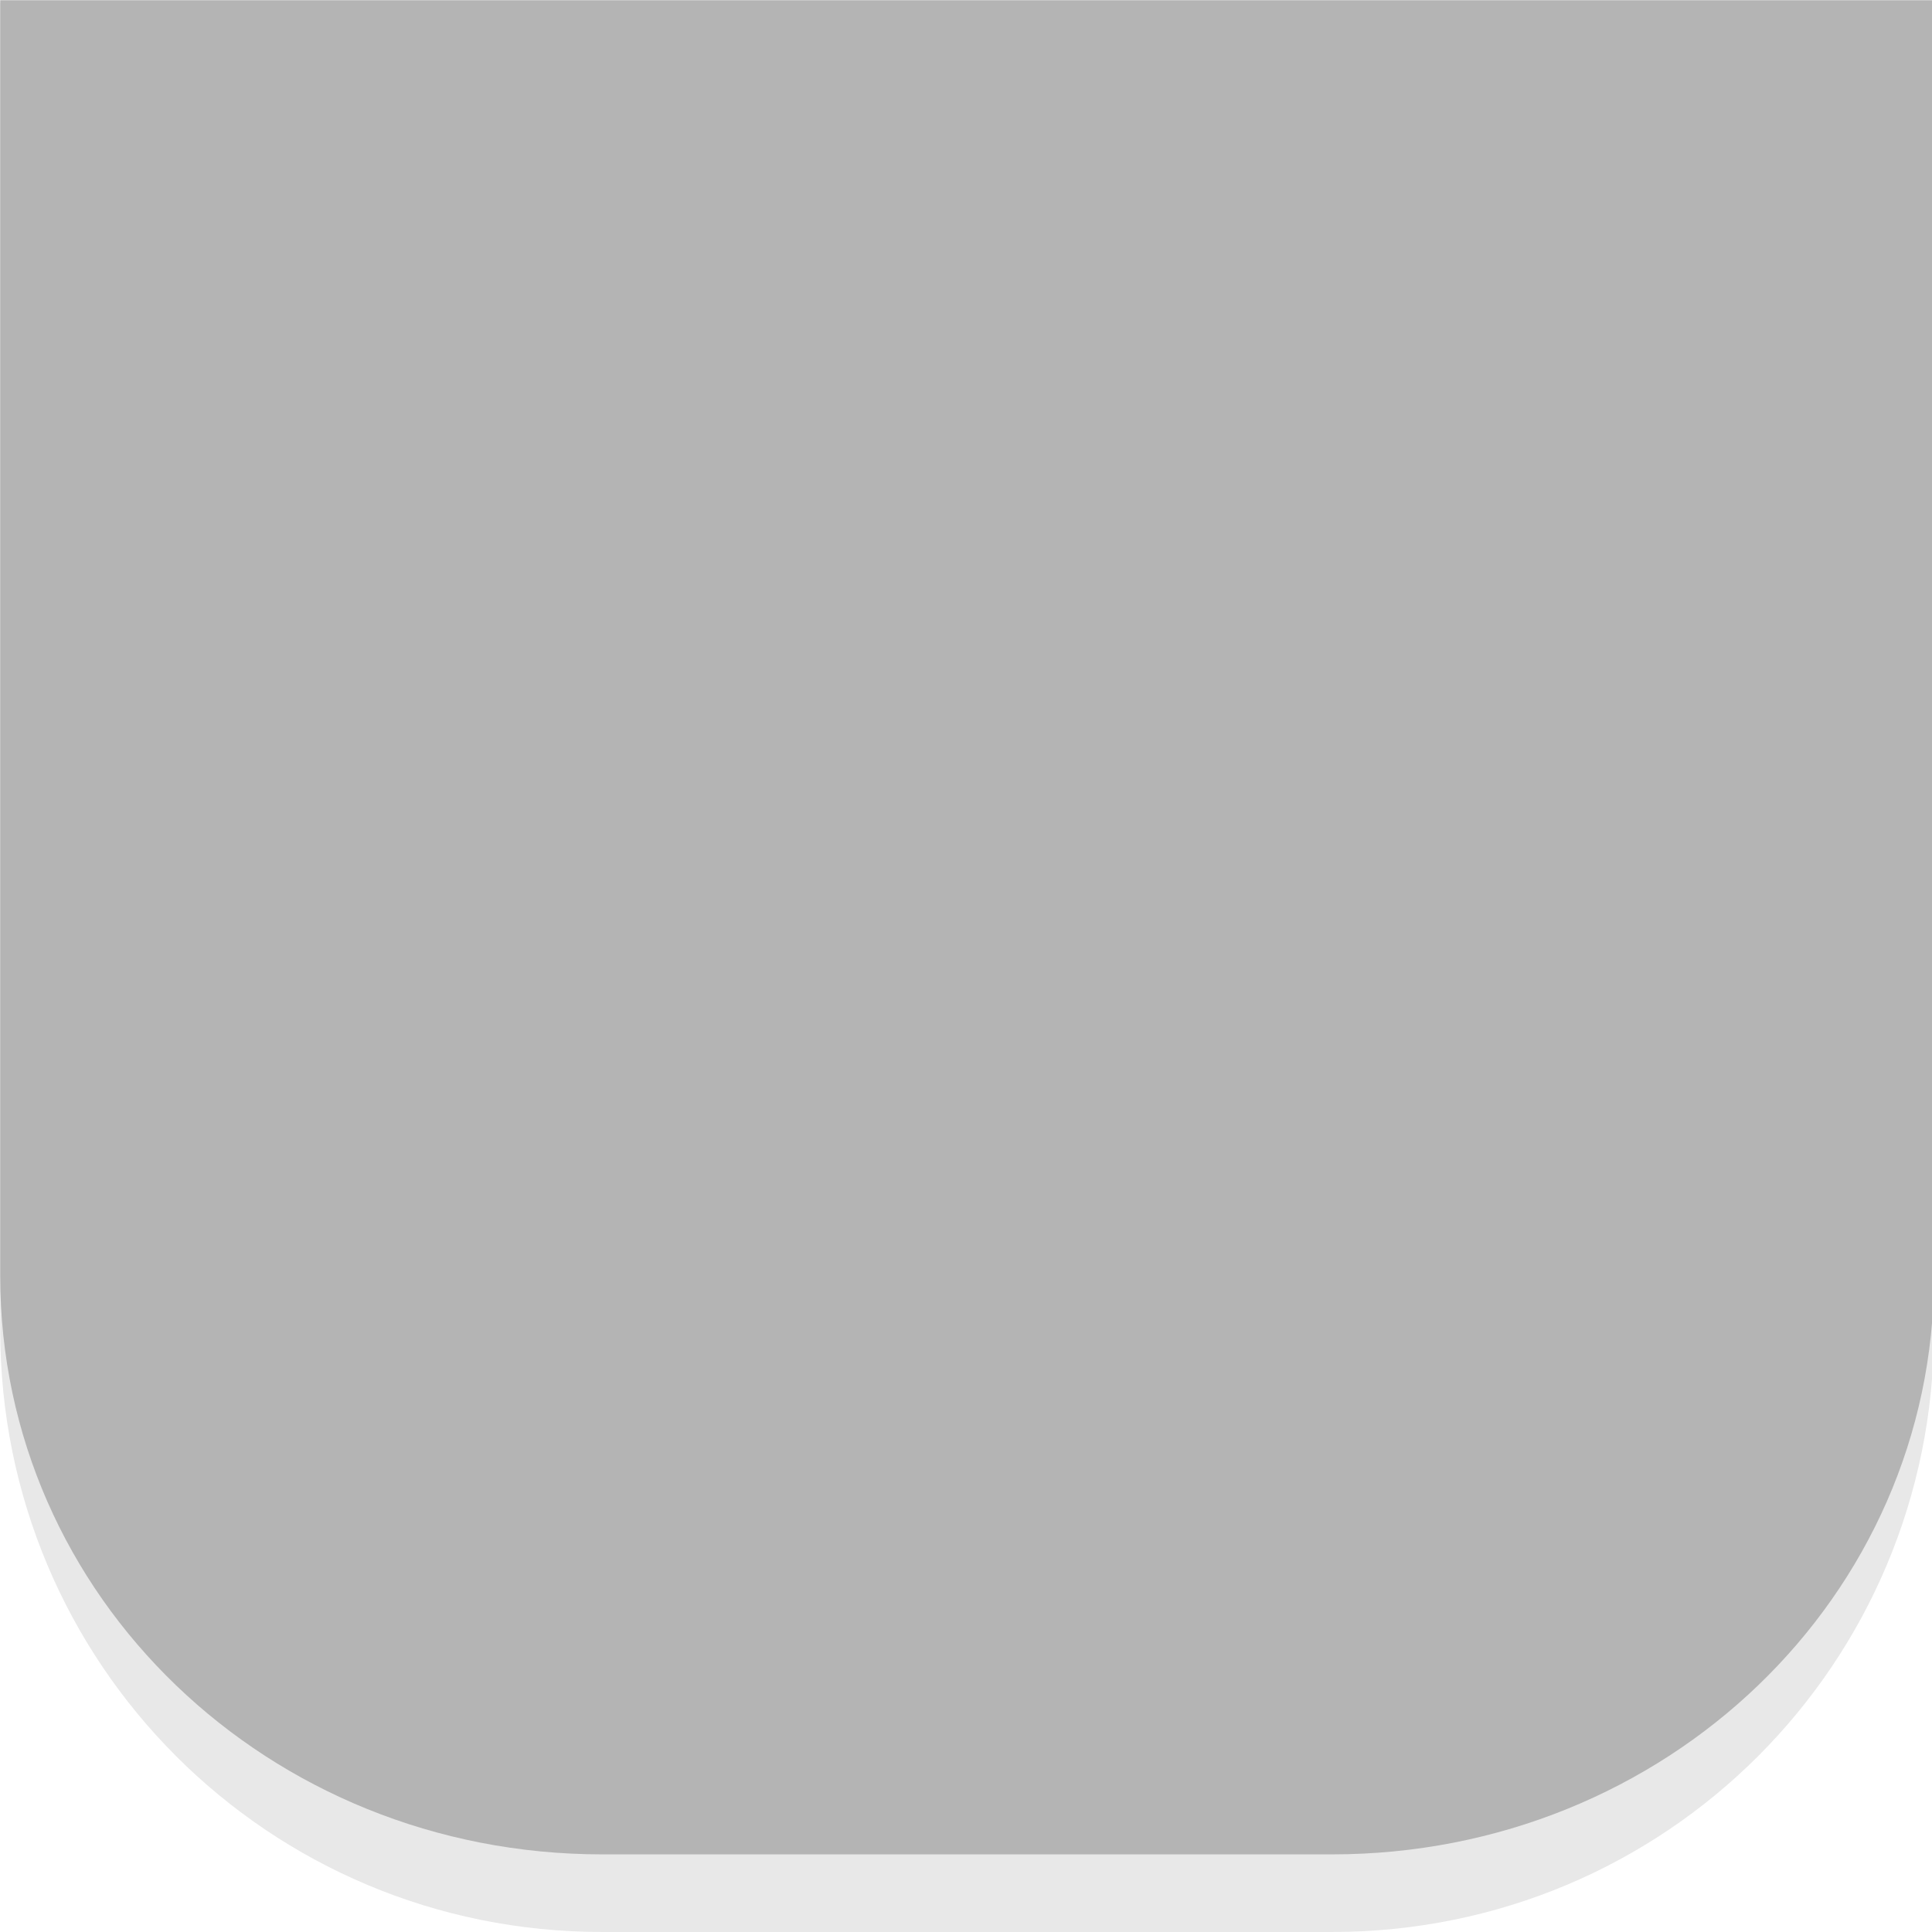
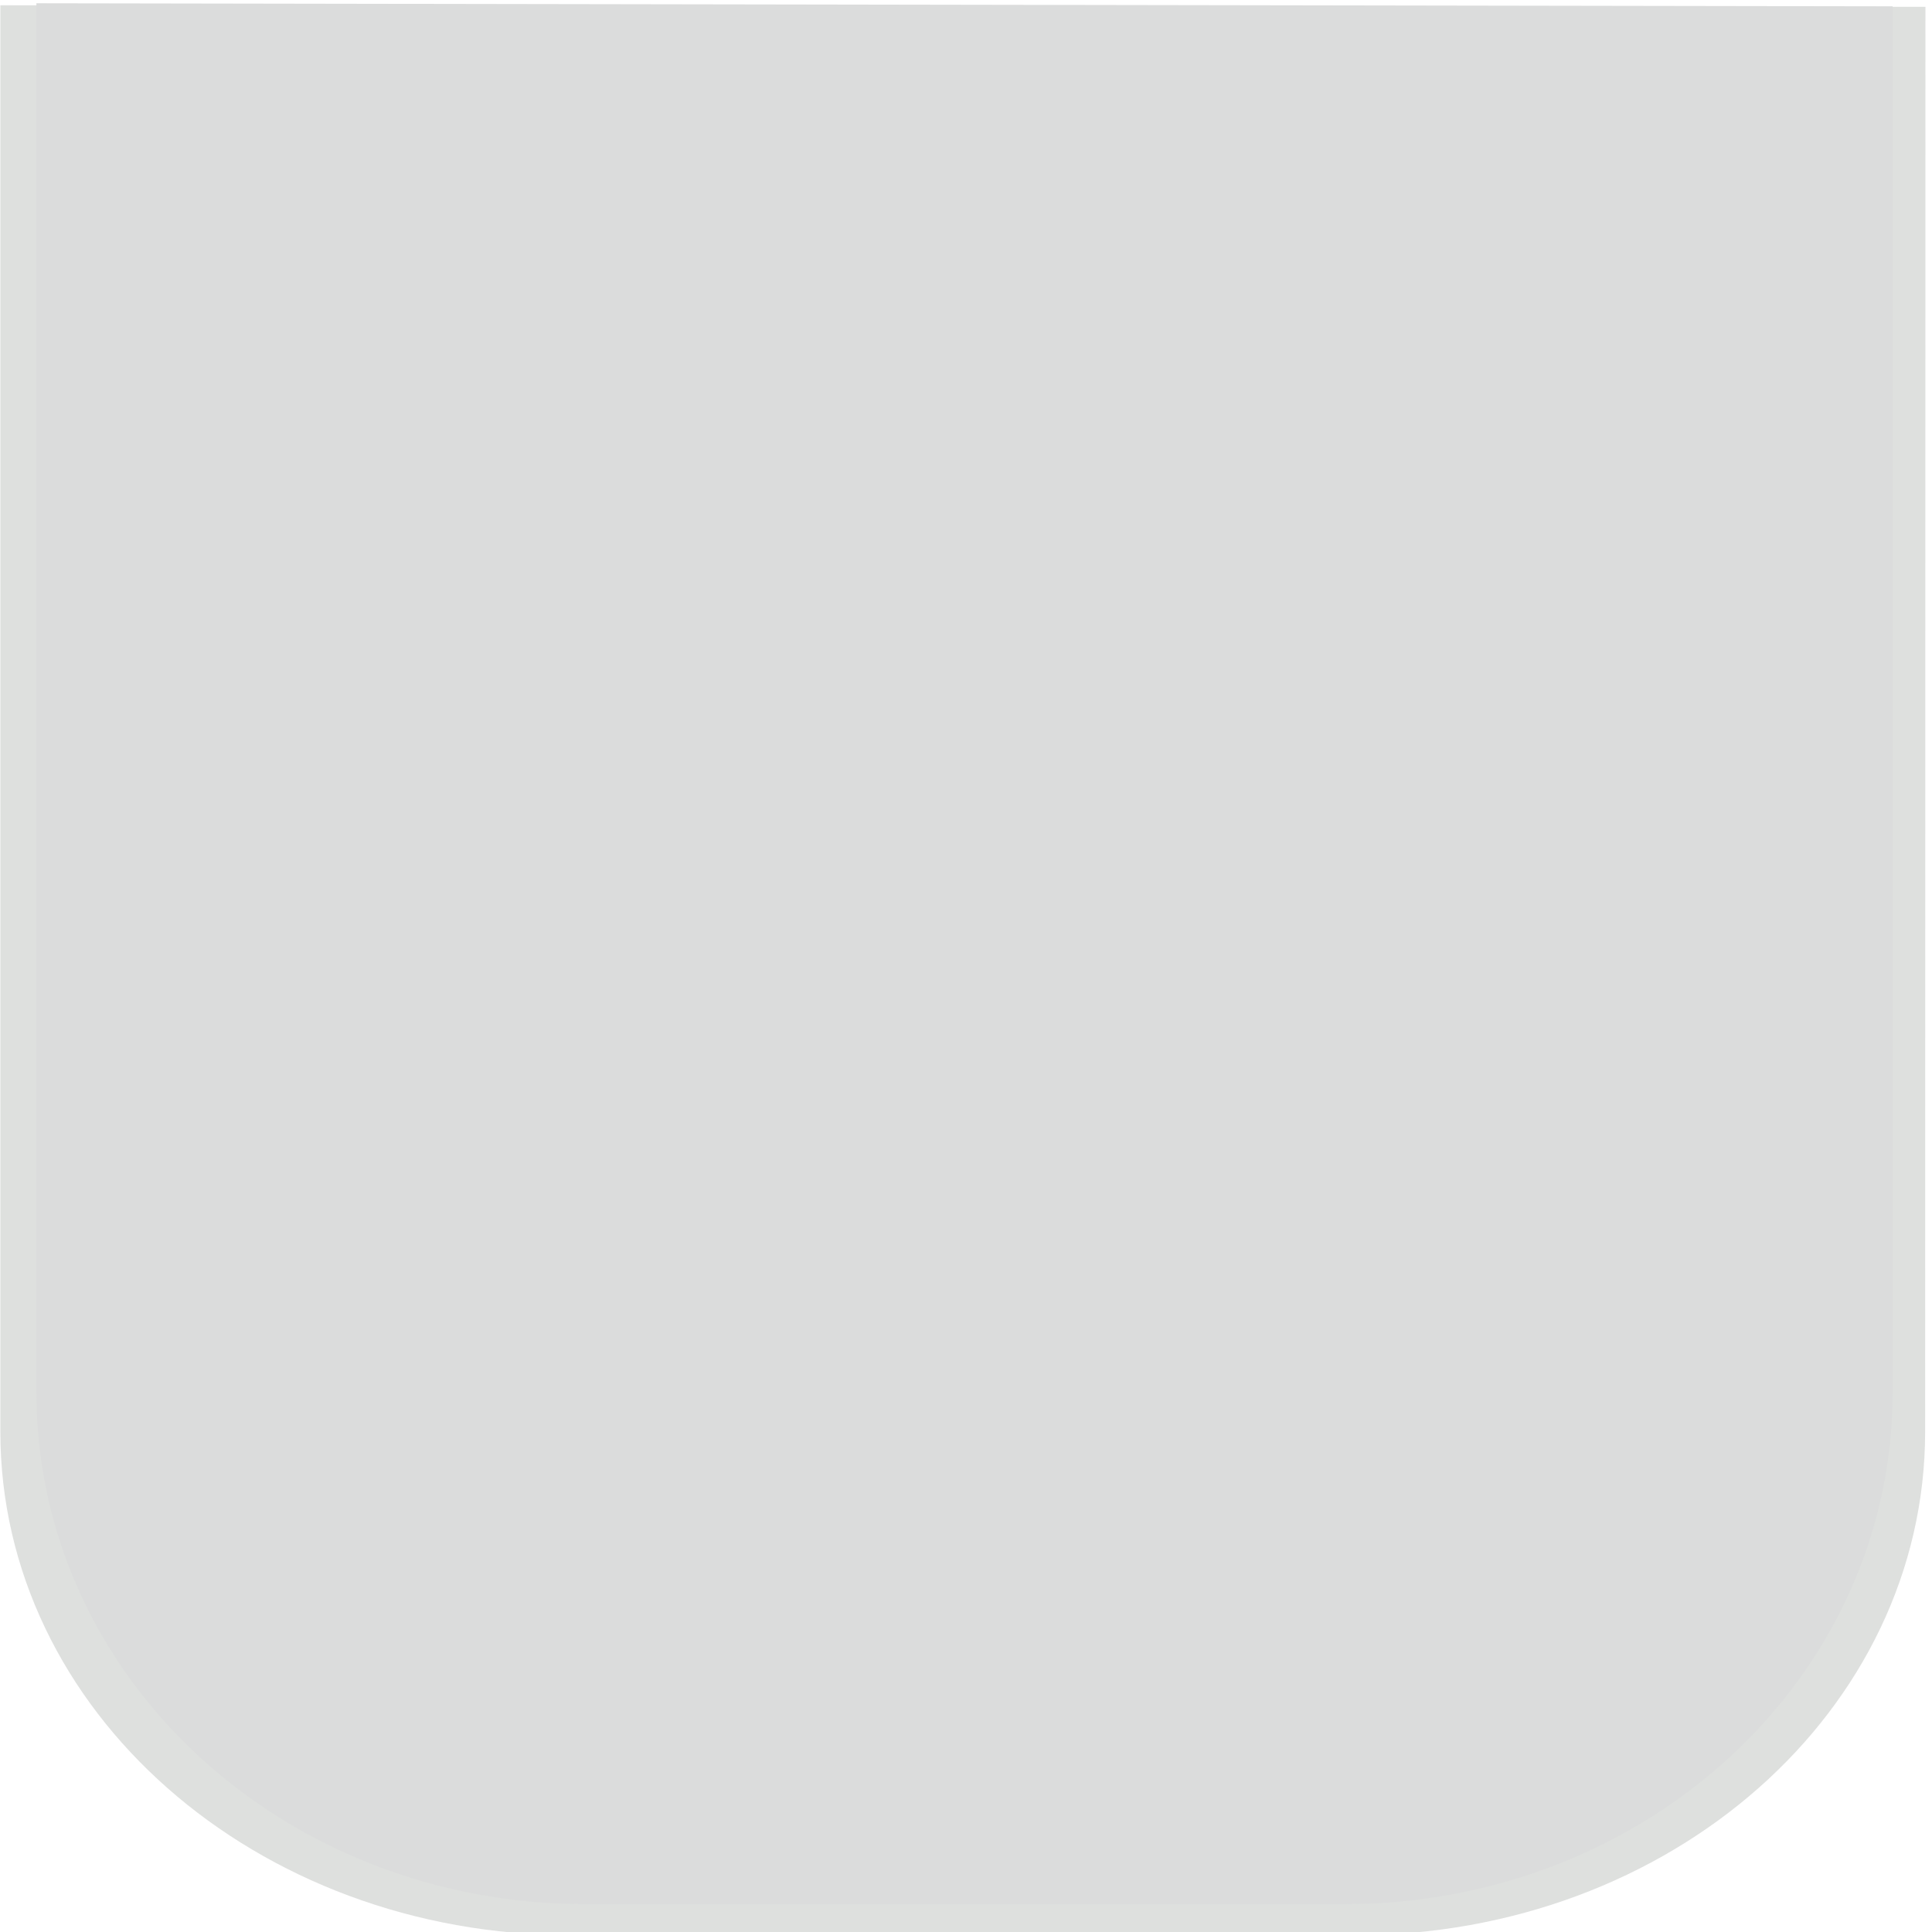
<svg xmlns="http://www.w3.org/2000/svg" xmlns:xlink="http://www.w3.org/1999/xlink" width="67" height="67" id="svg13594" version="1.1">
  <defs id="defs13596">
    <linearGradient id="linearGradient14267">
      <stop style="stop-color:#858789;stop-opacity:1;" offset="0" id="stop14269" />
      <stop style="stop-color:#858789;stop-opacity:0;" offset="1" id="stop14271" />
    </linearGradient>
    <linearGradient id="linearGradient14257">
      <stop style="stop-color:#cecece;stop-opacity:1;" offset="0" id="stop14259" />
      <stop style="stop-color:#e8e8e8;stop-opacity:1;" offset="1" id="stop14261" />
    </linearGradient>
    <linearGradient id="linearGradient14125">
      <stop style="stop-color:#141414;stop-opacity:0.808;" offset="0" id="stop14127" />
      <stop style="stop-color:#505050;stop-opacity:0.208;" offset="1" id="stop14129" />
    </linearGradient>
    <linearGradient xlink:href="#linearGradient14125" id="linearGradient14131" x1="18.578" y1="1018.235" x2="18.702" y2="1046.922" gradientUnits="userSpaceOnUse" />
    <linearGradient xlink:href="#linearGradient14125" id="linearGradient14228" x1="19.413" y1="1018.173" x2="19.66" y2="1047.849" gradientUnits="userSpaceOnUse" />
    <linearGradient xlink:href="#linearGradient14125" id="linearGradient14249" gradientUnits="userSpaceOnUse" x1="19.413" y1="1018.173" x2="19.66" y2="1047.849" />
    <linearGradient xlink:href="#linearGradient14125" id="linearGradient14251" gradientUnits="userSpaceOnUse" x1="19.413" y1="1018.173" x2="19.66" y2="1047.849" />
    <linearGradient xlink:href="#linearGradient14125" id="linearGradient14253" gradientUnits="userSpaceOnUse" x1="19.413" y1="1018.173" x2="19.66" y2="1047.849" />
    <radialGradient xlink:href="#linearGradient14267" id="radialGradient14273" cx="628.278" cy="364.412" fx="628.278" fy="364.412" r="428.146" gradientTransform="matrix(0.9999969,-0.00250312,0.00178412,0.7127565,-0.6481867,51.87602)" gradientUnits="userSpaceOnUse" />
    <linearGradient xlink:href="#linearGradient14125" id="linearGradient18312" x1="1046.594" y1="-32.058" x2="1046.594" y2="0.055" gradientUnits="userSpaceOnUse" gradientTransform="matrix(2.161477,0,0,0.7546293,-3301.08,24.1465)" />
+     <linearGradient xlink:href="#linearGradient5412" id="linearGradient3370" gradientUnits="userSpaceOnUse" gradientTransform="matrix(1.623407,0,0,1.616097,-0.7293928,-647.541)" x1="21.126" y1="1010.352" x2="21.126" y2="1051.368" />
+     <linearGradient id="linearGradient5412">
+       <stop id="stop5414" offset="0" style="stop-color:#8b8b87;stop-opacity:1;" />
+       <stop style="stop-color:#141414;stop-opacity:1;" offset="1" id="stop5418" />
+     </linearGradient>
+     <linearGradient xlink:href="#linearGradient19006-4" id="linearGradient3367" gradientUnits="userSpaceOnUse" gradientTransform="matrix(1.565675,0,0,1.543909,0.5464243,-573.4929)" x1="21.728" y1="1010.233" x2="21.728" y2="1051.593" />
+     <linearGradient id="linearGradient19006-4">
+       <stop style="stop-color:#ffffff;stop-opacity:1;" offset="0" id="stop19008-9" />
+       <stop style="stop-color:#e8e8e8;stop-opacity:1;" offset="1" id="stop19010-8" />
+     </linearGradient>
+     <linearGradient y2="1051.593" x2="21.728" y1="1010.233" x1="21.728" gradientTransform="matrix(1.565675,0,0,1.543909,0.5464243,-573.4929)" gradientUnits="userSpaceOnUse" id="linearGradient5291" xlink:href="#linearGradient19006-4" />
+     <linearGradient xlink:href="#linearGradient19006-4" id="linearGradient5331" gradientUnits="userSpaceOnUse" gradientTransform="matrix(1.565675,0,0,1.543909,0.6148267,-573.5294)" x1="21.728" y1="1010.233" x2="21.728" y2="1051.593" />
+     <linearGradient xlink:href="#linearGradient5412" id="linearGradient5334" gradientUnits="userSpaceOnUse" gradientTransform="matrix(1.623407,0,0,1.616097,-0.6609905,-1632.94)" x1="21.126" y1="1010.352" x2="21.126" y2="1051.368" />
+     <linearGradient xlink:href="#linearGradient19006-4" id="linearGradient5339" gradientUnits="userSpaceOnUse" gradientTransform="matrix(1.565675,0,0,1.543909,0.6148267,-1558.892)" x1="21.728" y1="1010.233" x2="21.728" y2="1051.593" />
  </defs>
  <g id="layer1" transform="translate(0,-985.3622)">
-     <g id="g22004">
-       <path id="rect18964" d="m 20.882,1052.362 c -11.573,0 -20.875,-9.308 -20.875,-20.875 l 0,-9.938 0,-15.219 0,-20.875 20.875,0 25.312,0 20.875,0 0,19.813 0,16.281 0,9.938 c 0,11.567 -9.302,20.875 -20.875,20.875 l -25.312,0 z" style="color:#000000;fill:#e8e8e8;fill-opacity:1;fill-rule:nonzero;stroke:none;stroke-width:1;marker:none;visibility:visible;display:inline;overflow:visible;enable-background:accumulate" />
-       <path style="color:#000000;fill:#b4b4b4;fill-opacity:1;fill-rule:nonzero;stroke:none;stroke-width:1;marker:none;visibility:visible;display:inline;overflow:visible;enable-background:accumulate" d="m 20.882,1049.67 c -11.573,0 -20.875,-8.946 -20.875,-20.062 l 0,-9.55 0,-14.626 0,-20.062 20.875,0 25.312,0 20.875,0 0,19.041 0,15.647 0,9.55 c 0,11.116 -9.302,20.062 -20.875,20.062 l -25.312,0 z" id="path22000" />
+     <g id="g6046">
+       <path id="rect5408" d="m 0.012,985.545 0,49.464 c 0,9.677 8.848,17.466 19.813,17.466 l 27.156,0 c 10.965,0 19.781,-7.789 19.781,-17.466 l 0.011,-49.411 z" style="opacity:0.399;fill:#acb0ac;fill-opacity:0.988;stroke:none" />
+       <path id="rect4880" d="m 1.262,985.475 0,48.163 c 0,9.849 8.506,17.76 19.062,17.76 l 26.281,0 c 10.557,0 19.031,-7.912 19.031,-17.76 l 0,-48.056 z" style="fill:#dbdcdc;fill-opacity:1;stroke:none" />
    </g>
  </g>
</svg>
